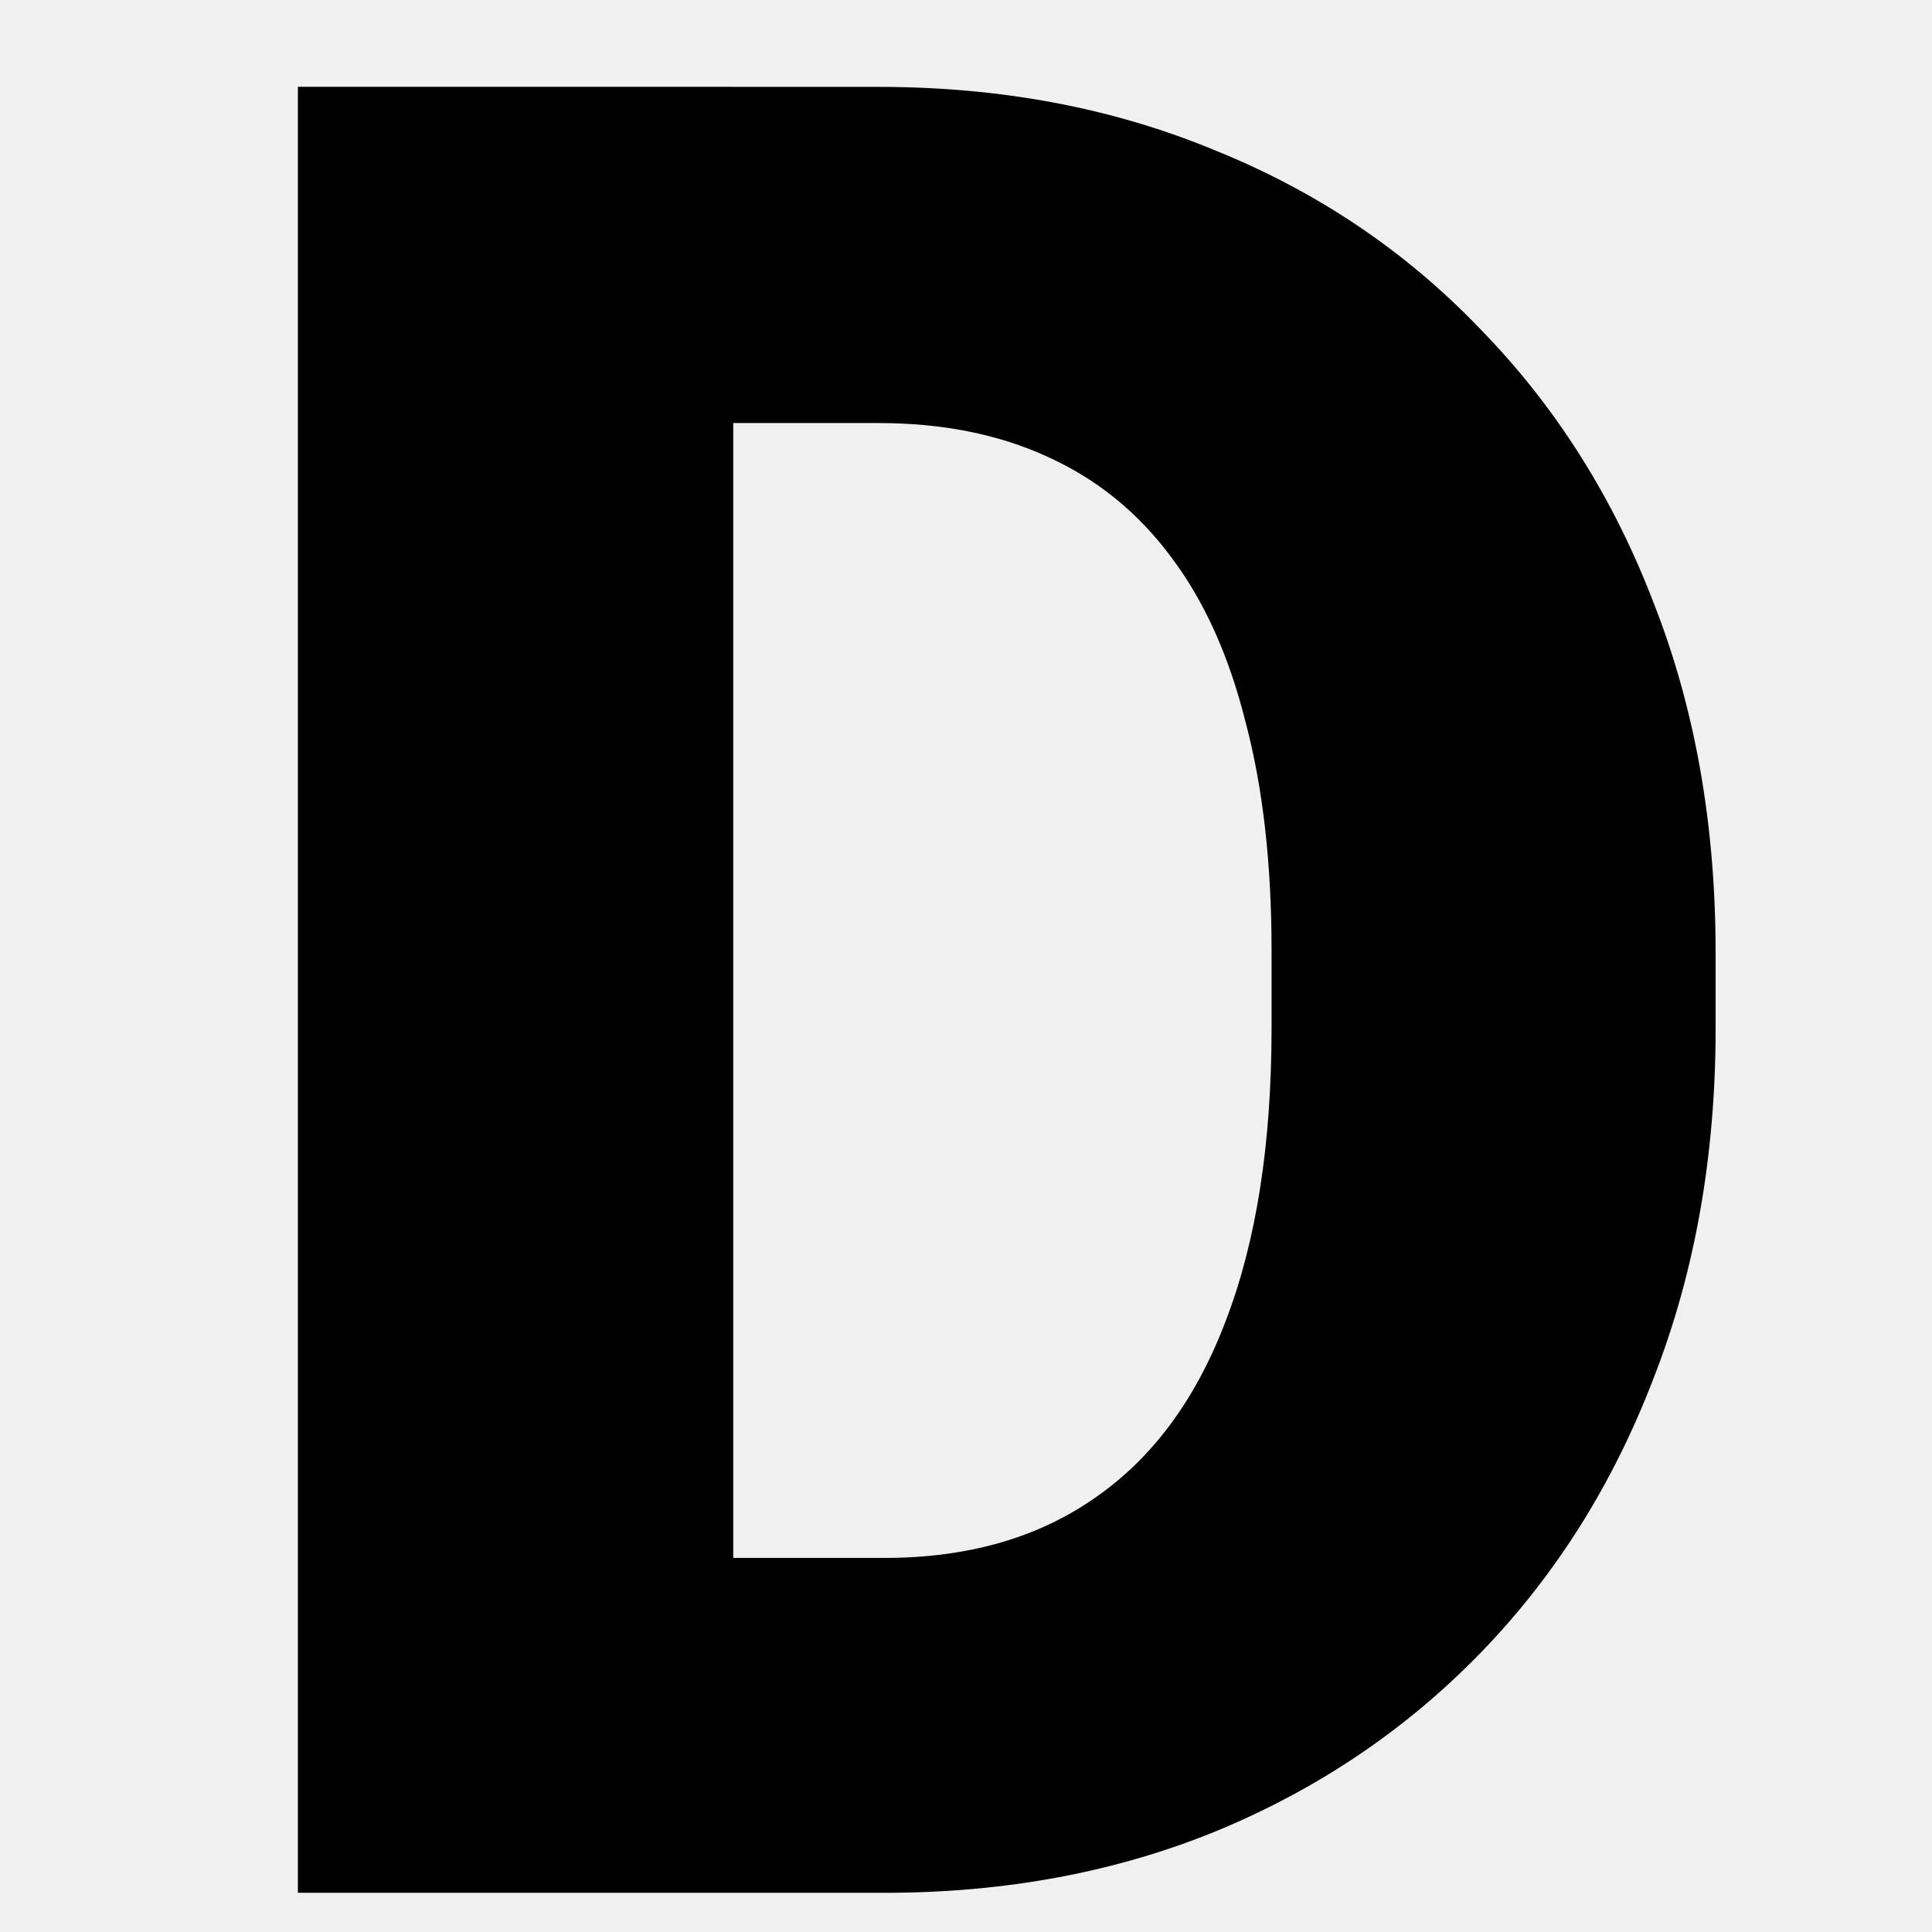
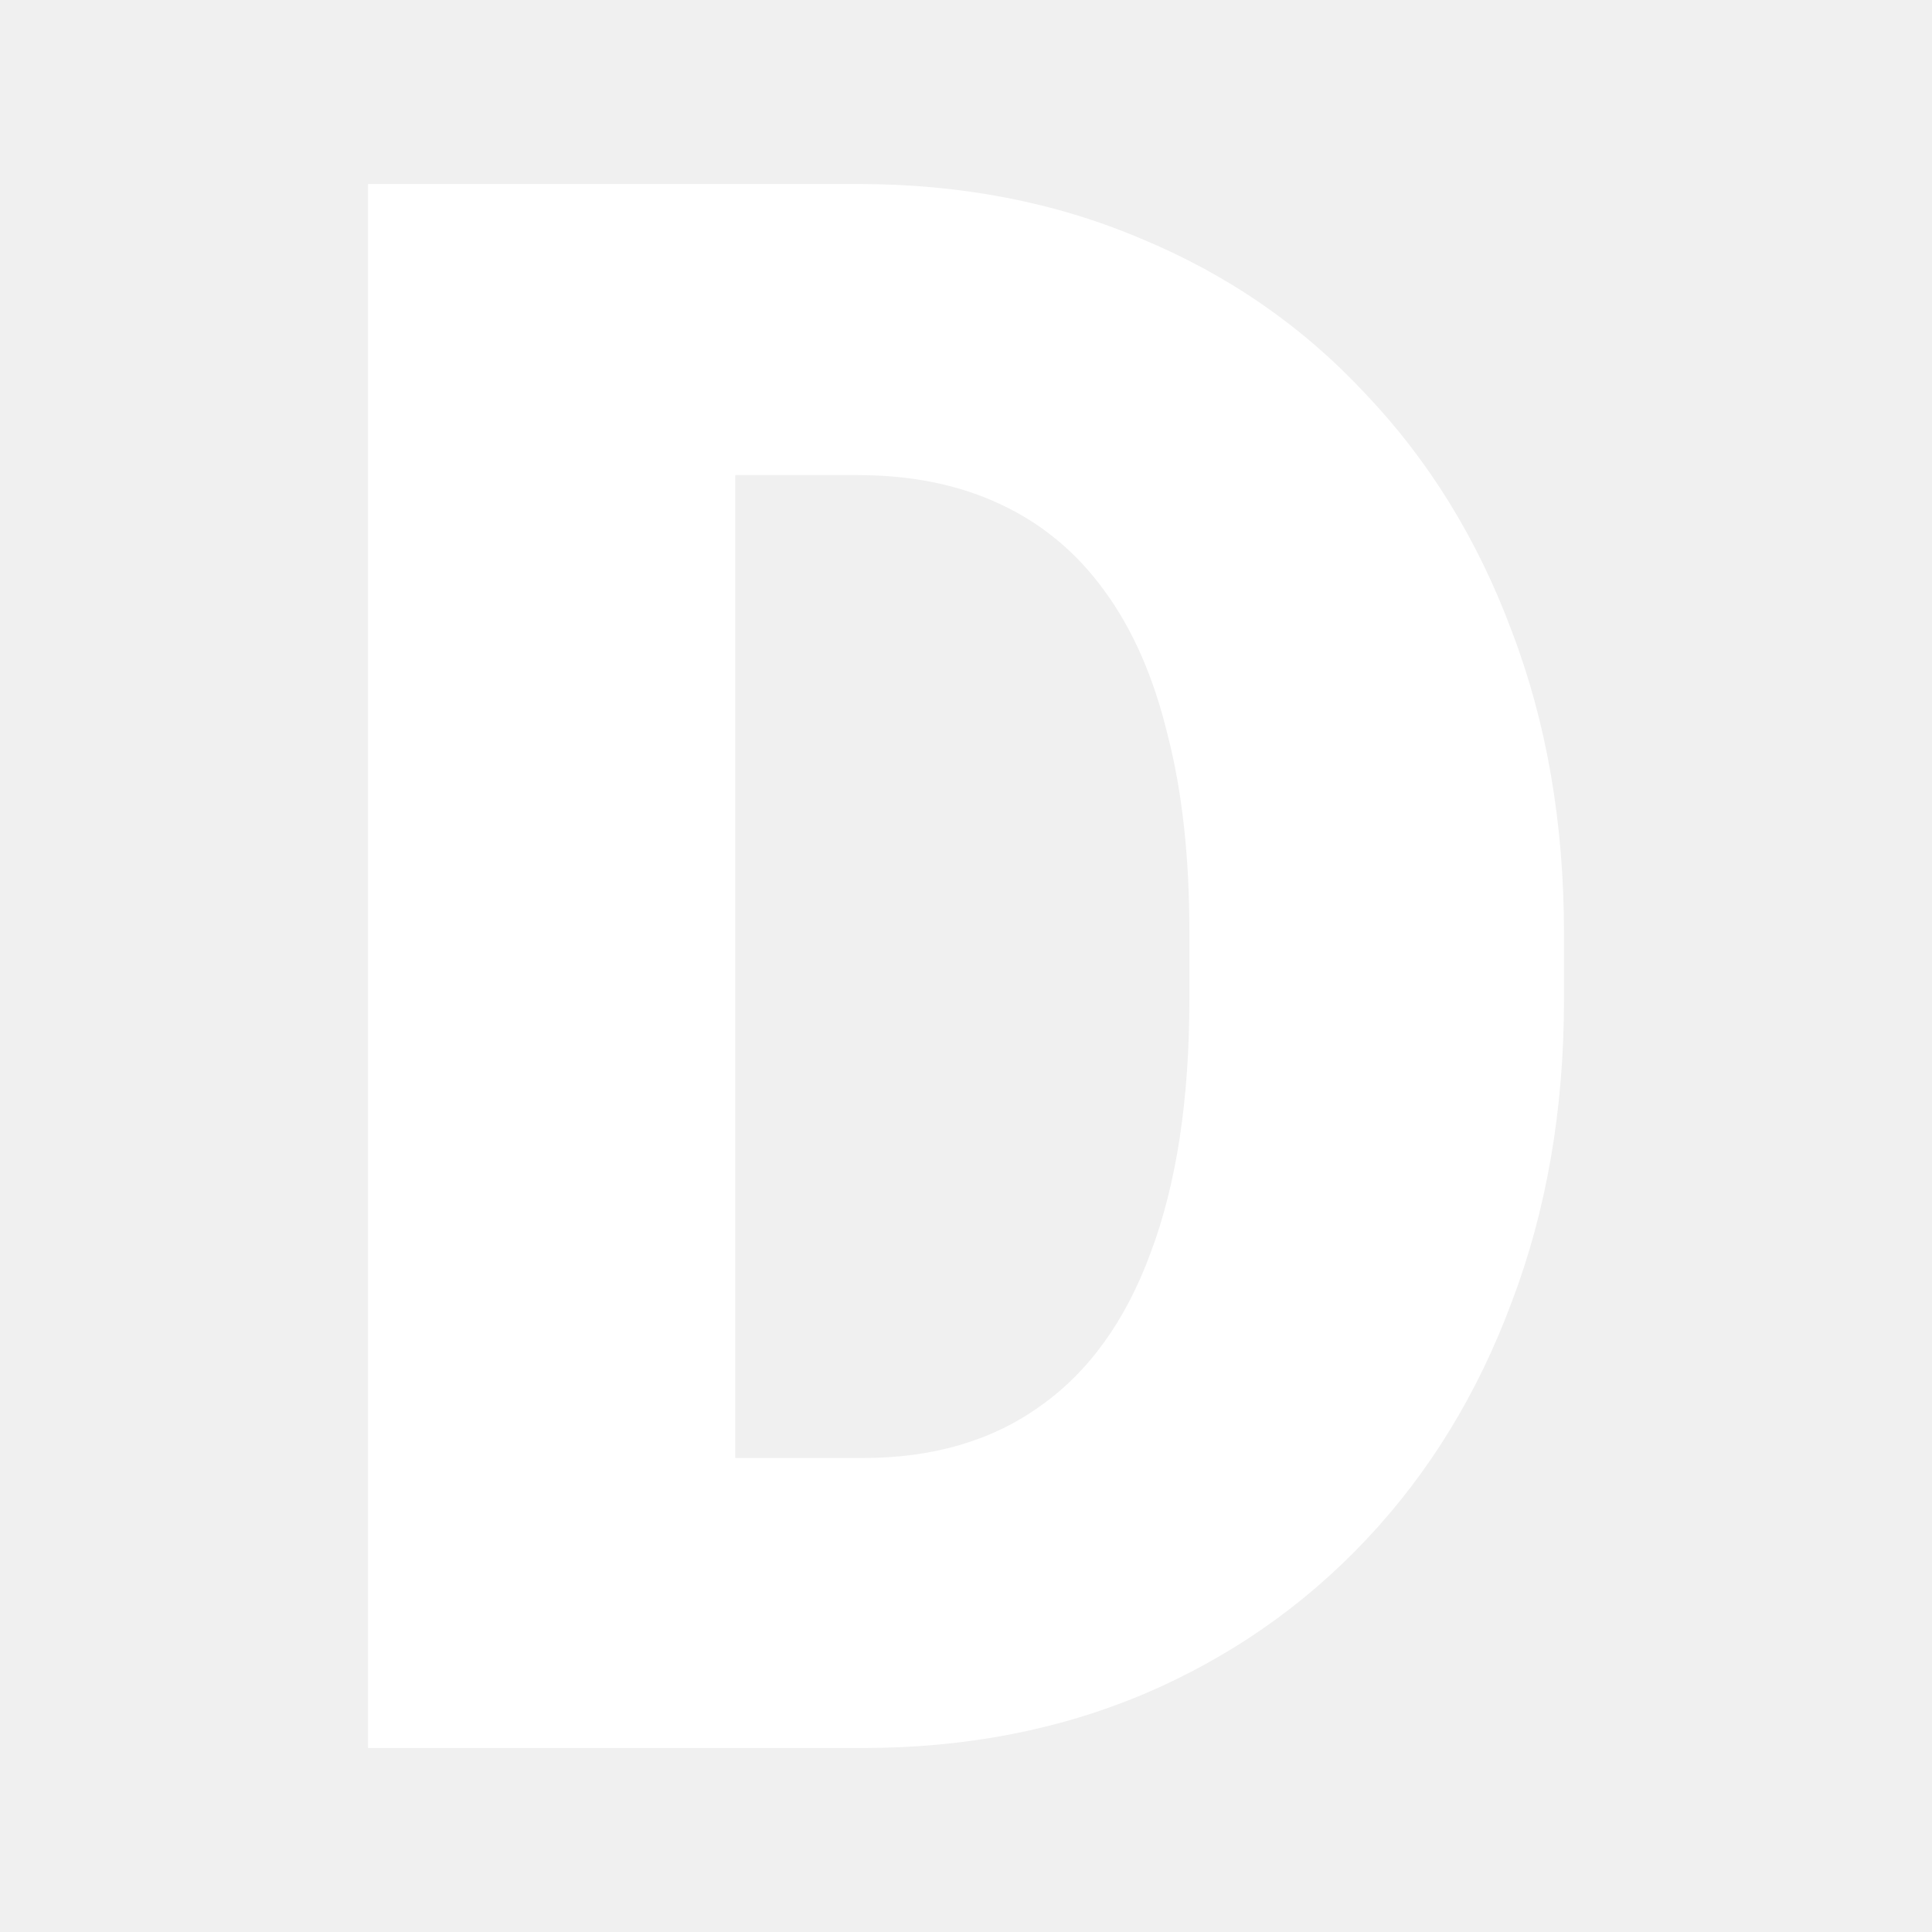
- <svg xmlns="http://www.w3.org/2000/svg" version="1.1" width="32" height="32" viewBox="0 0 32 32">
-   <path d="M14.651 31.351h-6.636l0.041-5.547h6.595c1.37 0 2.527-0.329 3.472-0.986 0.959-0.657 1.685-1.637 2.178-2.938 0.507-1.315 0.76-2.931 0.76-4.848v-1.294c0-1.438-0.144-2.698-0.431-3.78-0.274-1.096-0.685-2.007-1.233-2.732-0.548-0.74-1.233-1.294-2.054-1.664-0.808-0.37-1.739-0.555-2.794-0.555h-6.656v-5.568h6.656c2.027 0 3.883 0.349 5.568 1.048 1.698 0.685 3.164 1.671 4.396 2.958 1.246 1.274 2.205 2.787 2.876 4.54 0.685 1.739 1.027 3.671 1.027 5.794v1.253c0 2.109-0.342 4.040-1.027 5.794-0.671 1.753-1.623 3.267-2.856 4.54s-2.691 2.26-4.376 2.958c-1.671 0.685-3.506 1.027-5.506 1.027zM12.145 1.438v29.913h-7.211v-29.913h7.211z" />
+ <svg xmlns="http://www.w3.org/2000/svg" width="21" height="21" viewBox="0 0 21 21" fill="none">
+   <path d="M9.38 19H5.706L5.729 15.848H9.38C10.138 15.848 10.779 15.661 11.302 15.287C11.833 14.914 12.235 14.357 12.507 13.617C12.788 12.87 12.928 11.952 12.928 10.862V10.126C12.928 9.309 12.849 8.593 12.689 7.978C12.538 7.355 12.31 6.838 12.007 6.425C11.704 6.005 11.325 5.69 10.87 5.479C10.422 5.269 9.907 5.164 9.323 5.164H5.638V2H9.323C10.445 2 11.472 2.198 12.405 2.595C13.345 2.985 14.157 3.545 14.839 4.277C15.529 5.001 16.06 5.861 16.431 6.857C16.81 7.846 17 8.943 17 10.15V10.862C17 12.061 16.81 13.158 16.431 14.155C16.06 15.151 15.533 16.011 14.85 16.735C14.168 17.459 13.361 18.019 12.428 18.416C11.503 18.805 10.487 19 9.38 19ZM7.992 2V19H4V2H7.992Z" fill="white" />
</svg>
